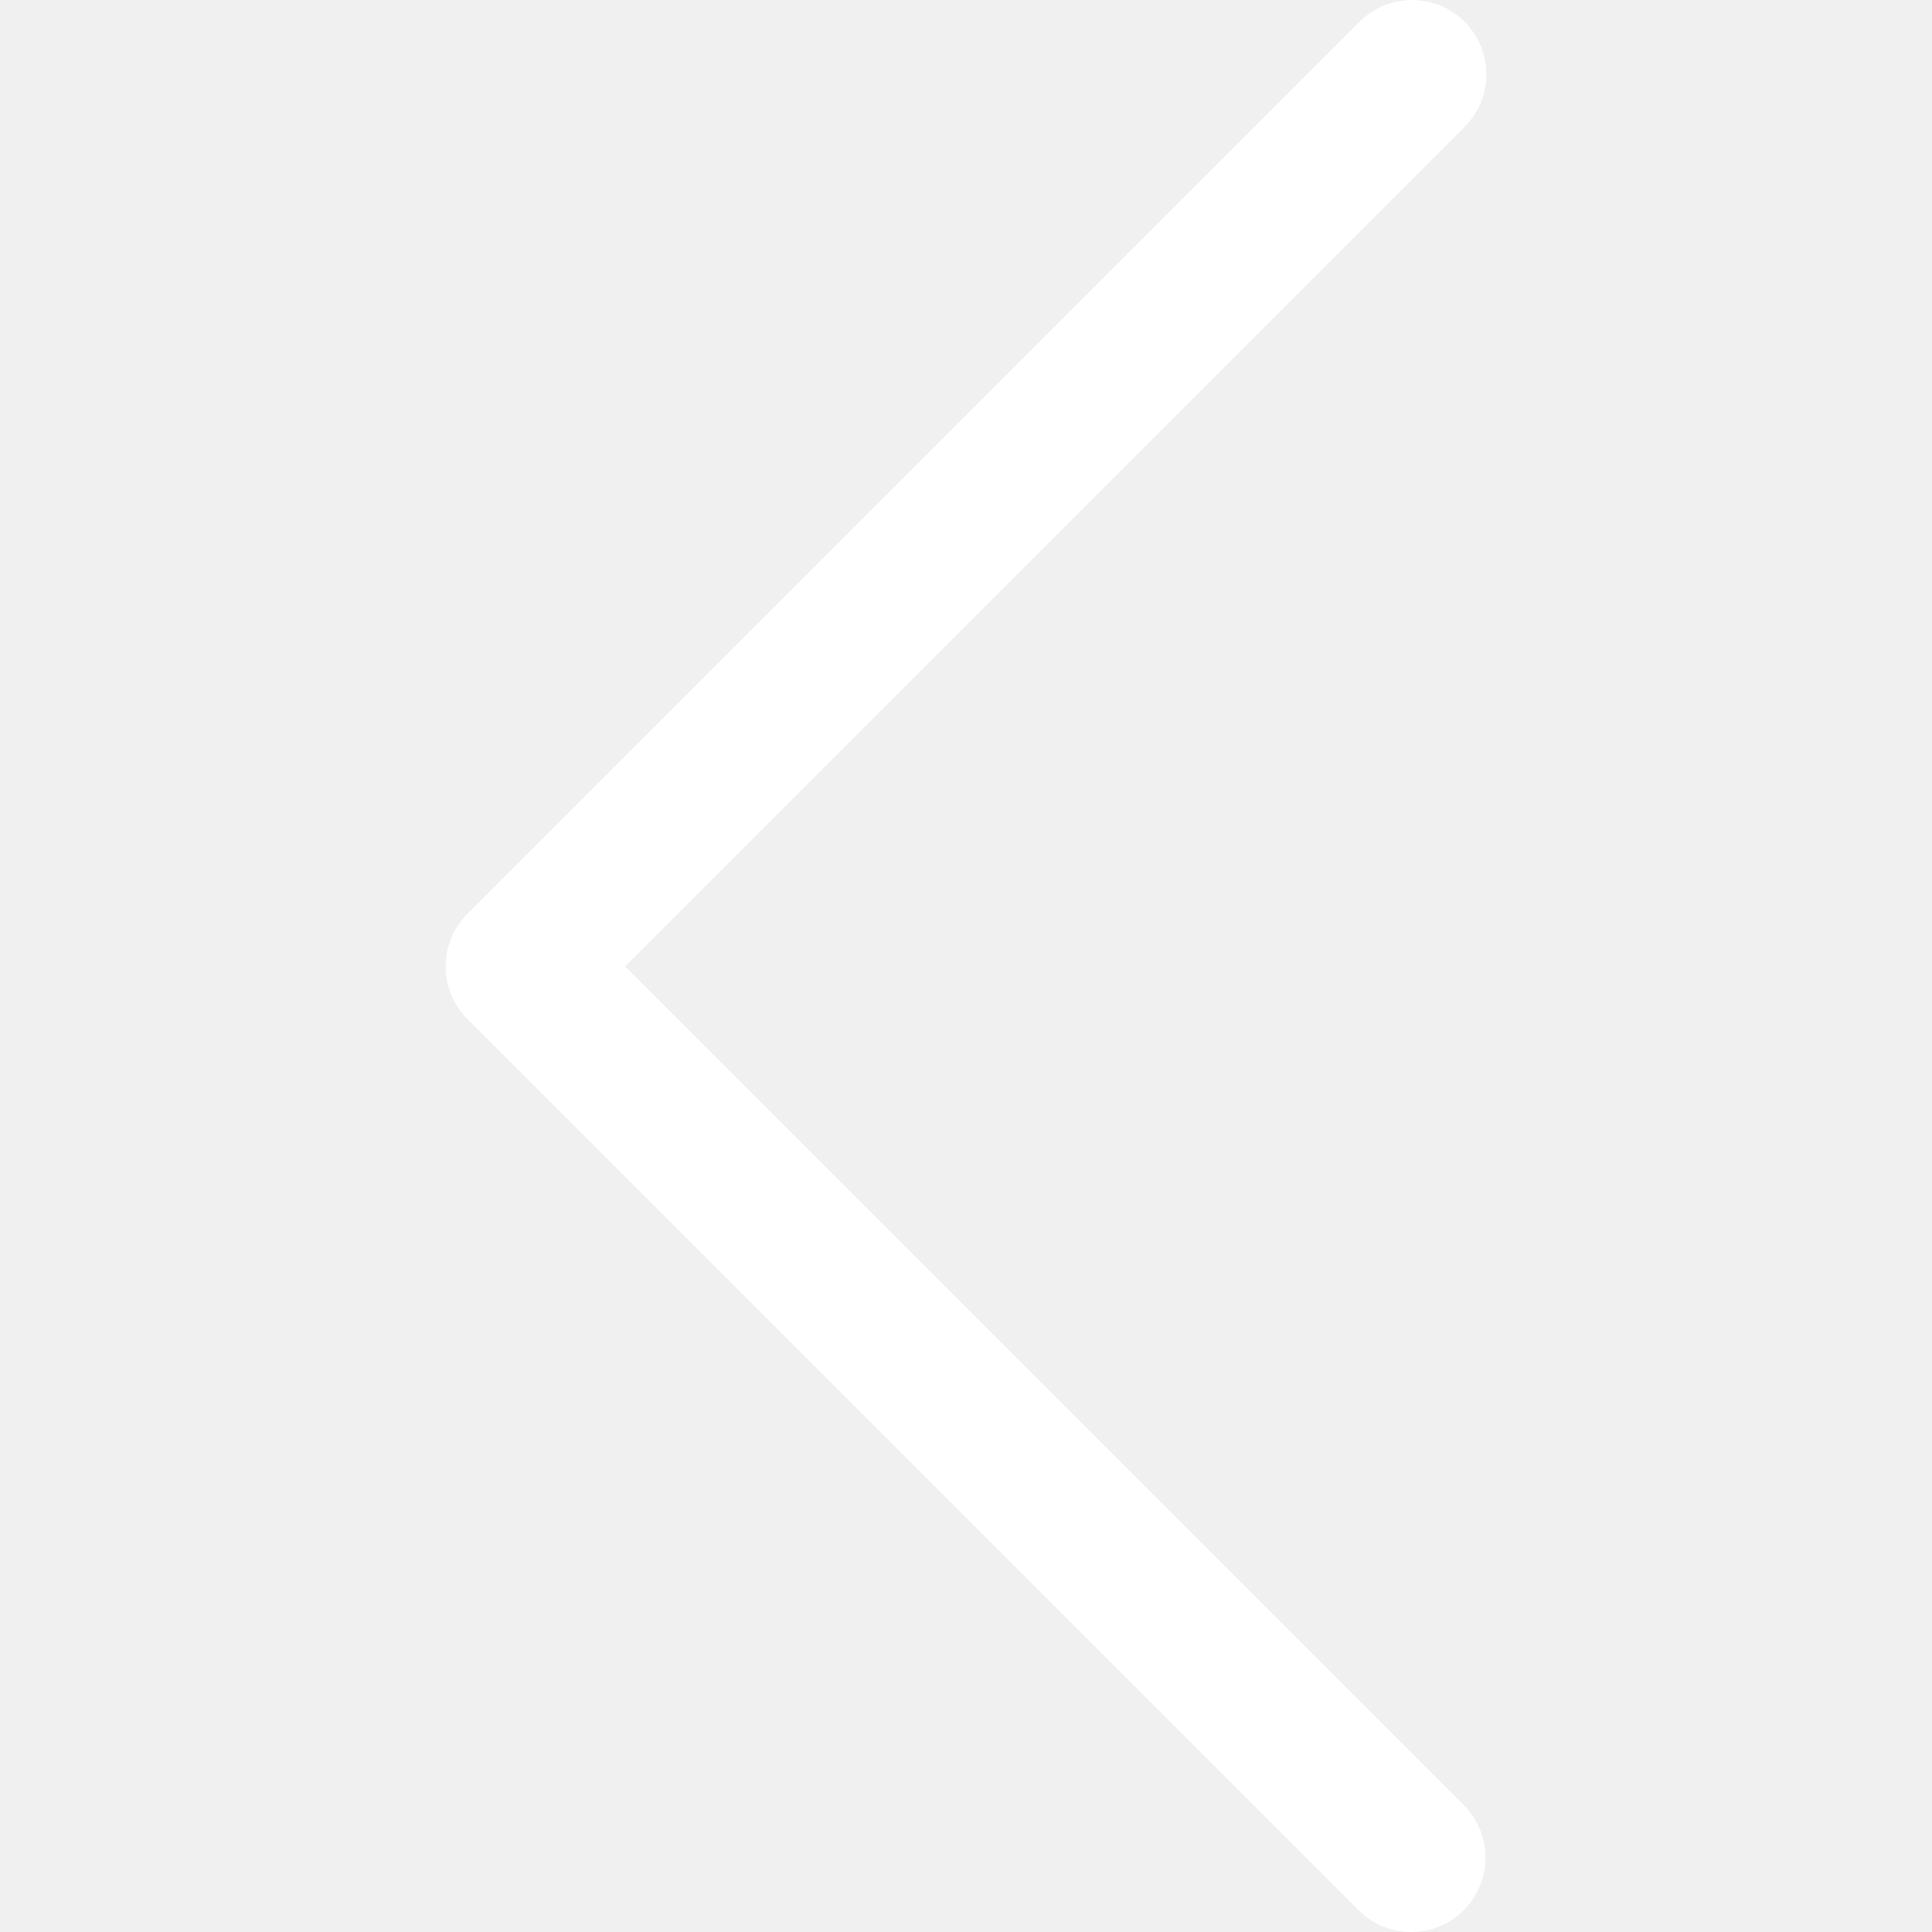
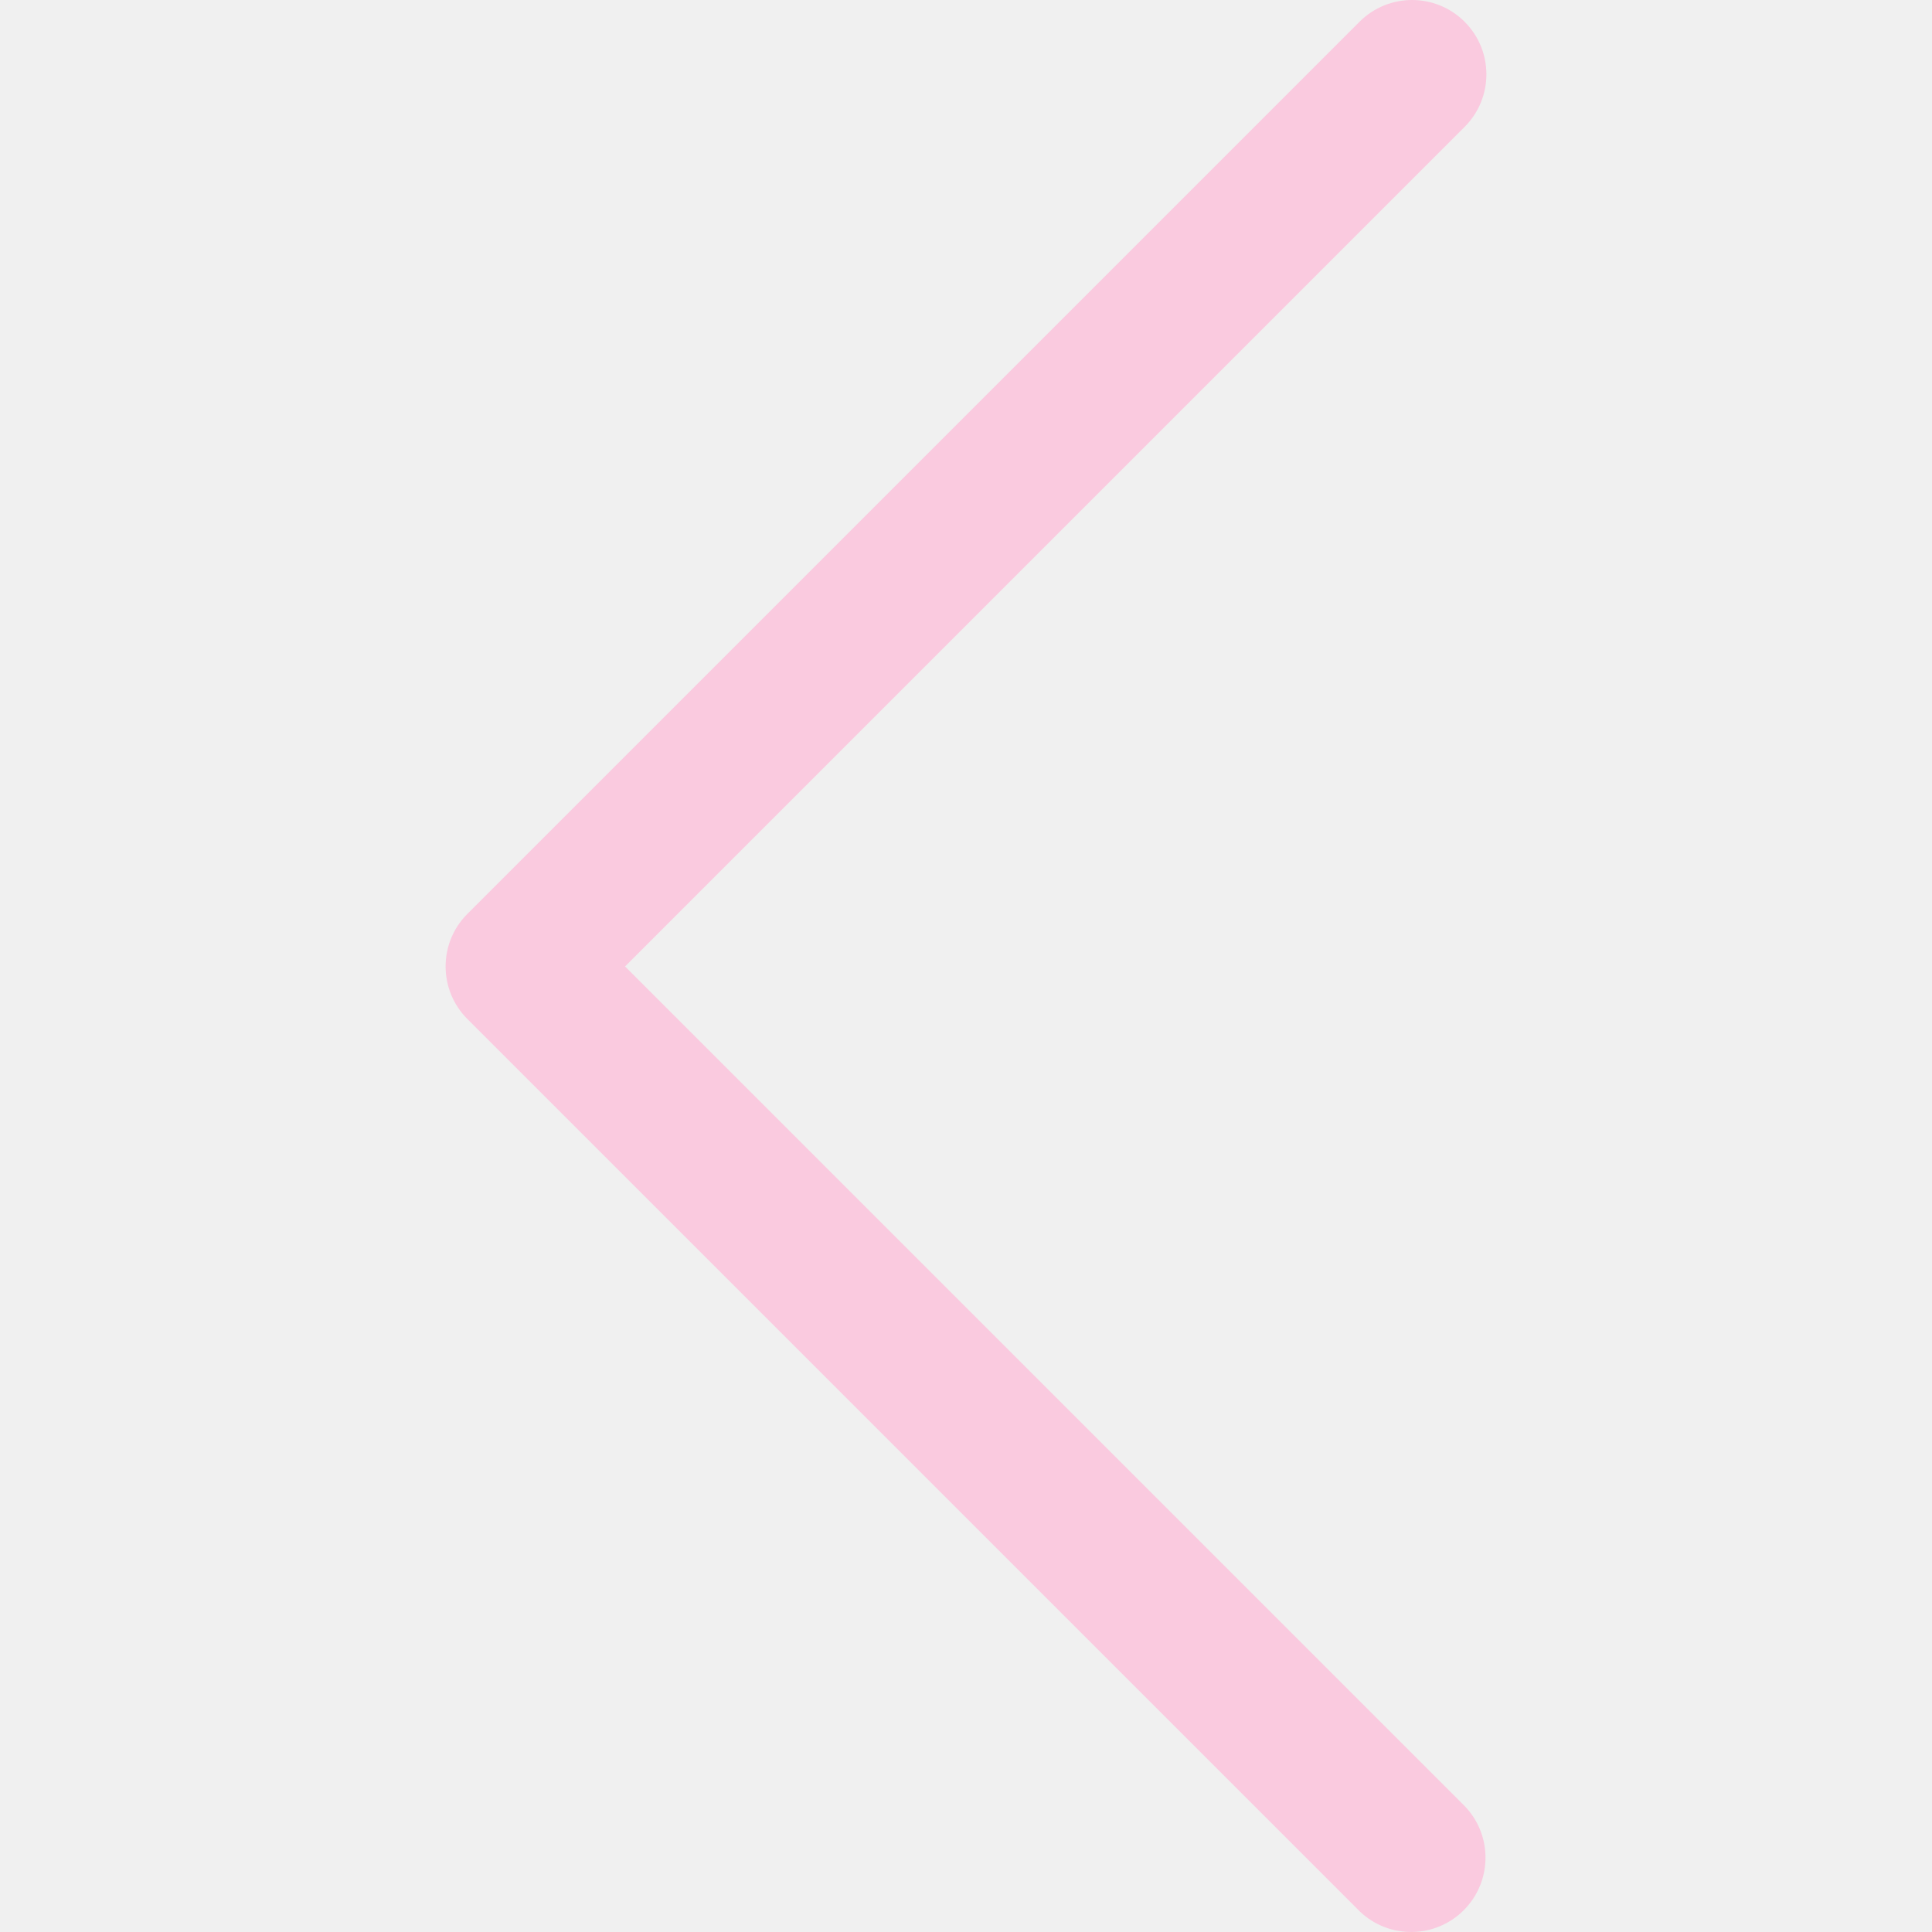
- <svg xmlns="http://www.w3.org/2000/svg" fill="#fff" version="1.1" id="Capa_1" x="0px" y="0px" viewBox="0 0 443.52 443.52" style="enable-background:new 0 0 443.52 443.52;" xml:space="preserve">
+ <svg xmlns="http://www.w3.org/2000/svg" fill="#facadf" version="1.1" id="Capa_1" x="0px" y="0px" viewBox="0 0 443.52 443.52" style="enable-background:new 0 0 443.52 443.52;" xml:space="preserve">
  <g>
    <g>
      <path d="M143.492,221.863L336.226,29.129c6.663-6.664,6.663-17.468,0-24.132c-6.665-6.662-17.468-6.662-24.132,0l-204.8,204.8    c-6.662,6.664-6.662,17.468,0,24.132l204.8,204.8c6.78,6.548,17.584,6.36,24.132-0.42c6.387-6.614,6.387-17.099,0-23.712    L143.492,221.863z" />
    </g>
  </g>
  <g>
</g>
  <g>
</g>
  <g>
</g>
  <g>
</g>
  <g>
</g>
  <g>
</g>
  <g>
</g>
  <g>
</g>
  <g>
</g>
  <g>
</g>
  <g>
</g>
  <g>
</g>
  <g>
</g>
  <g>
</g>
  <g>
</g>
</svg>
